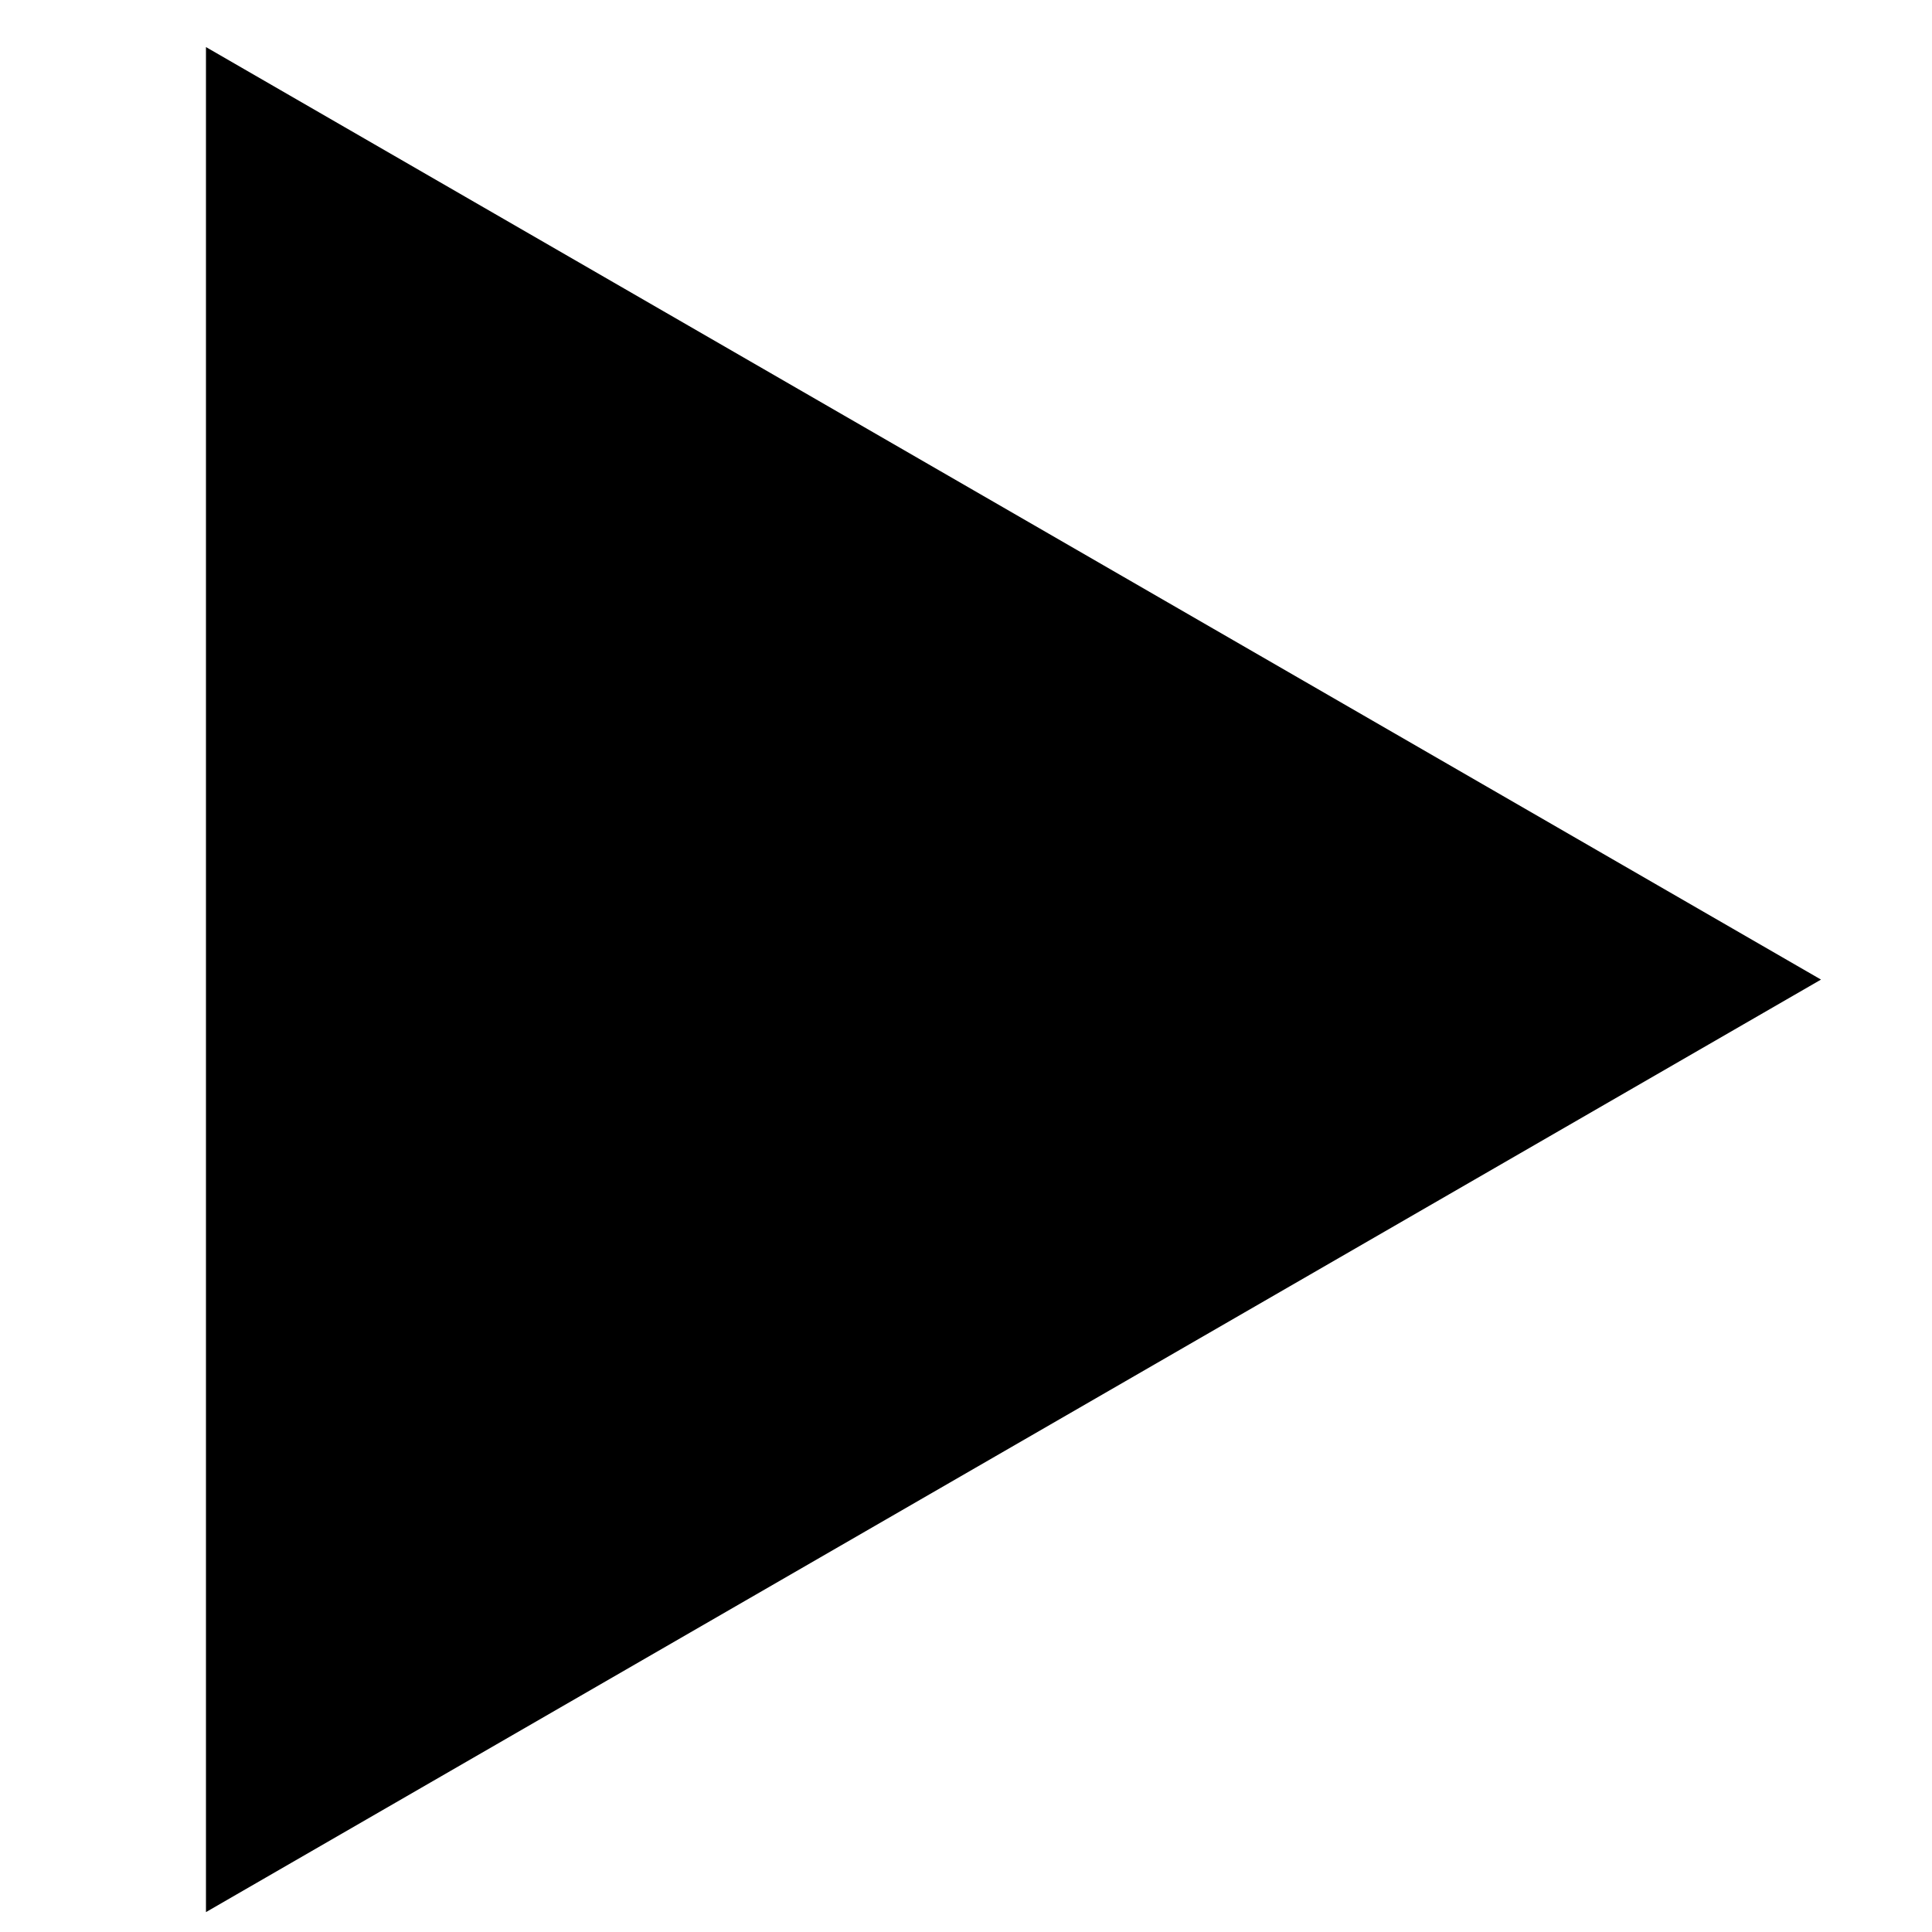
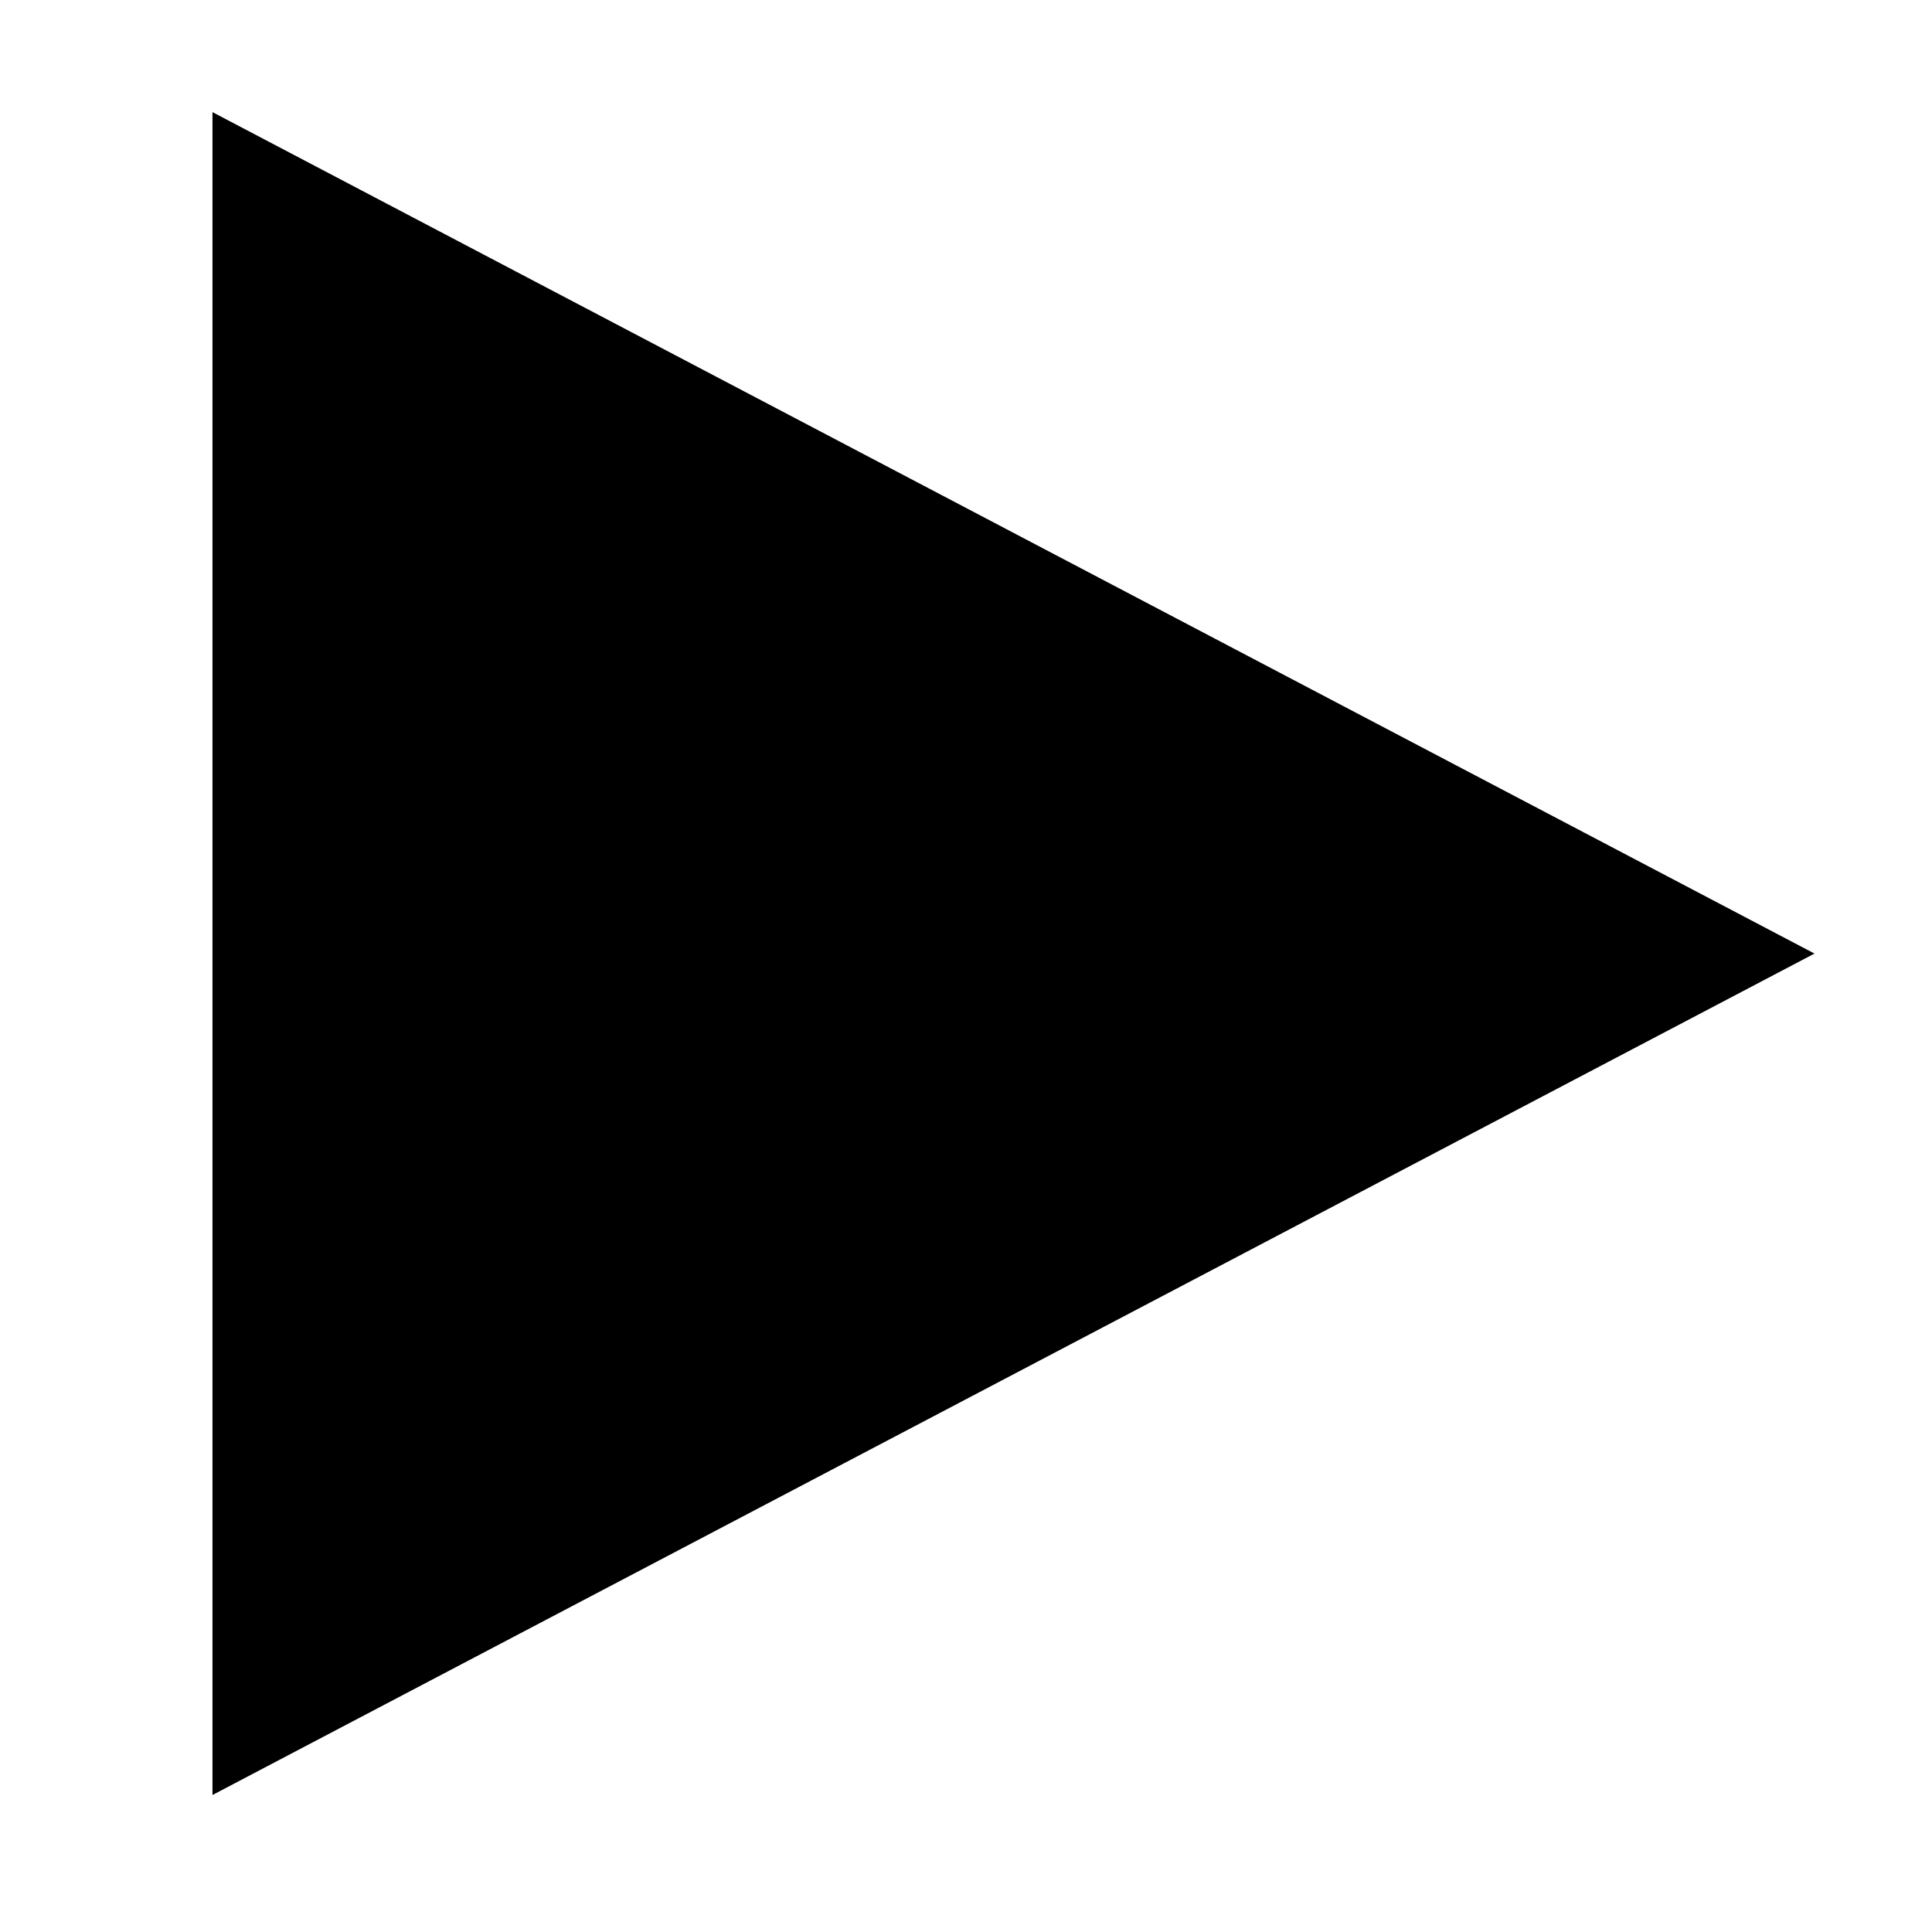
<svg xmlns="http://www.w3.org/2000/svg" width="300" height="300" id="svg4620" version="1.1">
  <defs id="defs4622">
    <clipPath clipPathUnits="userSpaceOnUse" id="clipPath1524">
      <path d="M 0,96 96,96 96,0 0,0 0,96 z" id="path1526" />
    </clipPath>
  </defs>
  <g id="layer1" transform="translate(0,-752.3622)">
-     <g id="g824" transform="matrix(4.386574,0,0,-4.386574,31.98304,759.6711)" style="fill:#000000">
+     <g id="g824" transform="matrix(4.351236,0,0,-3.958155,32.99319,769.7726)" style="fill:#000000">
      <path d="M 0,0 0,-66.02 57.17,-33.01 0,0 z" style="fill:#000000;fill-opacity:1;fill-rule:nonzero;stroke:none" id="path826" />
    </g>
  </g>
</svg>
